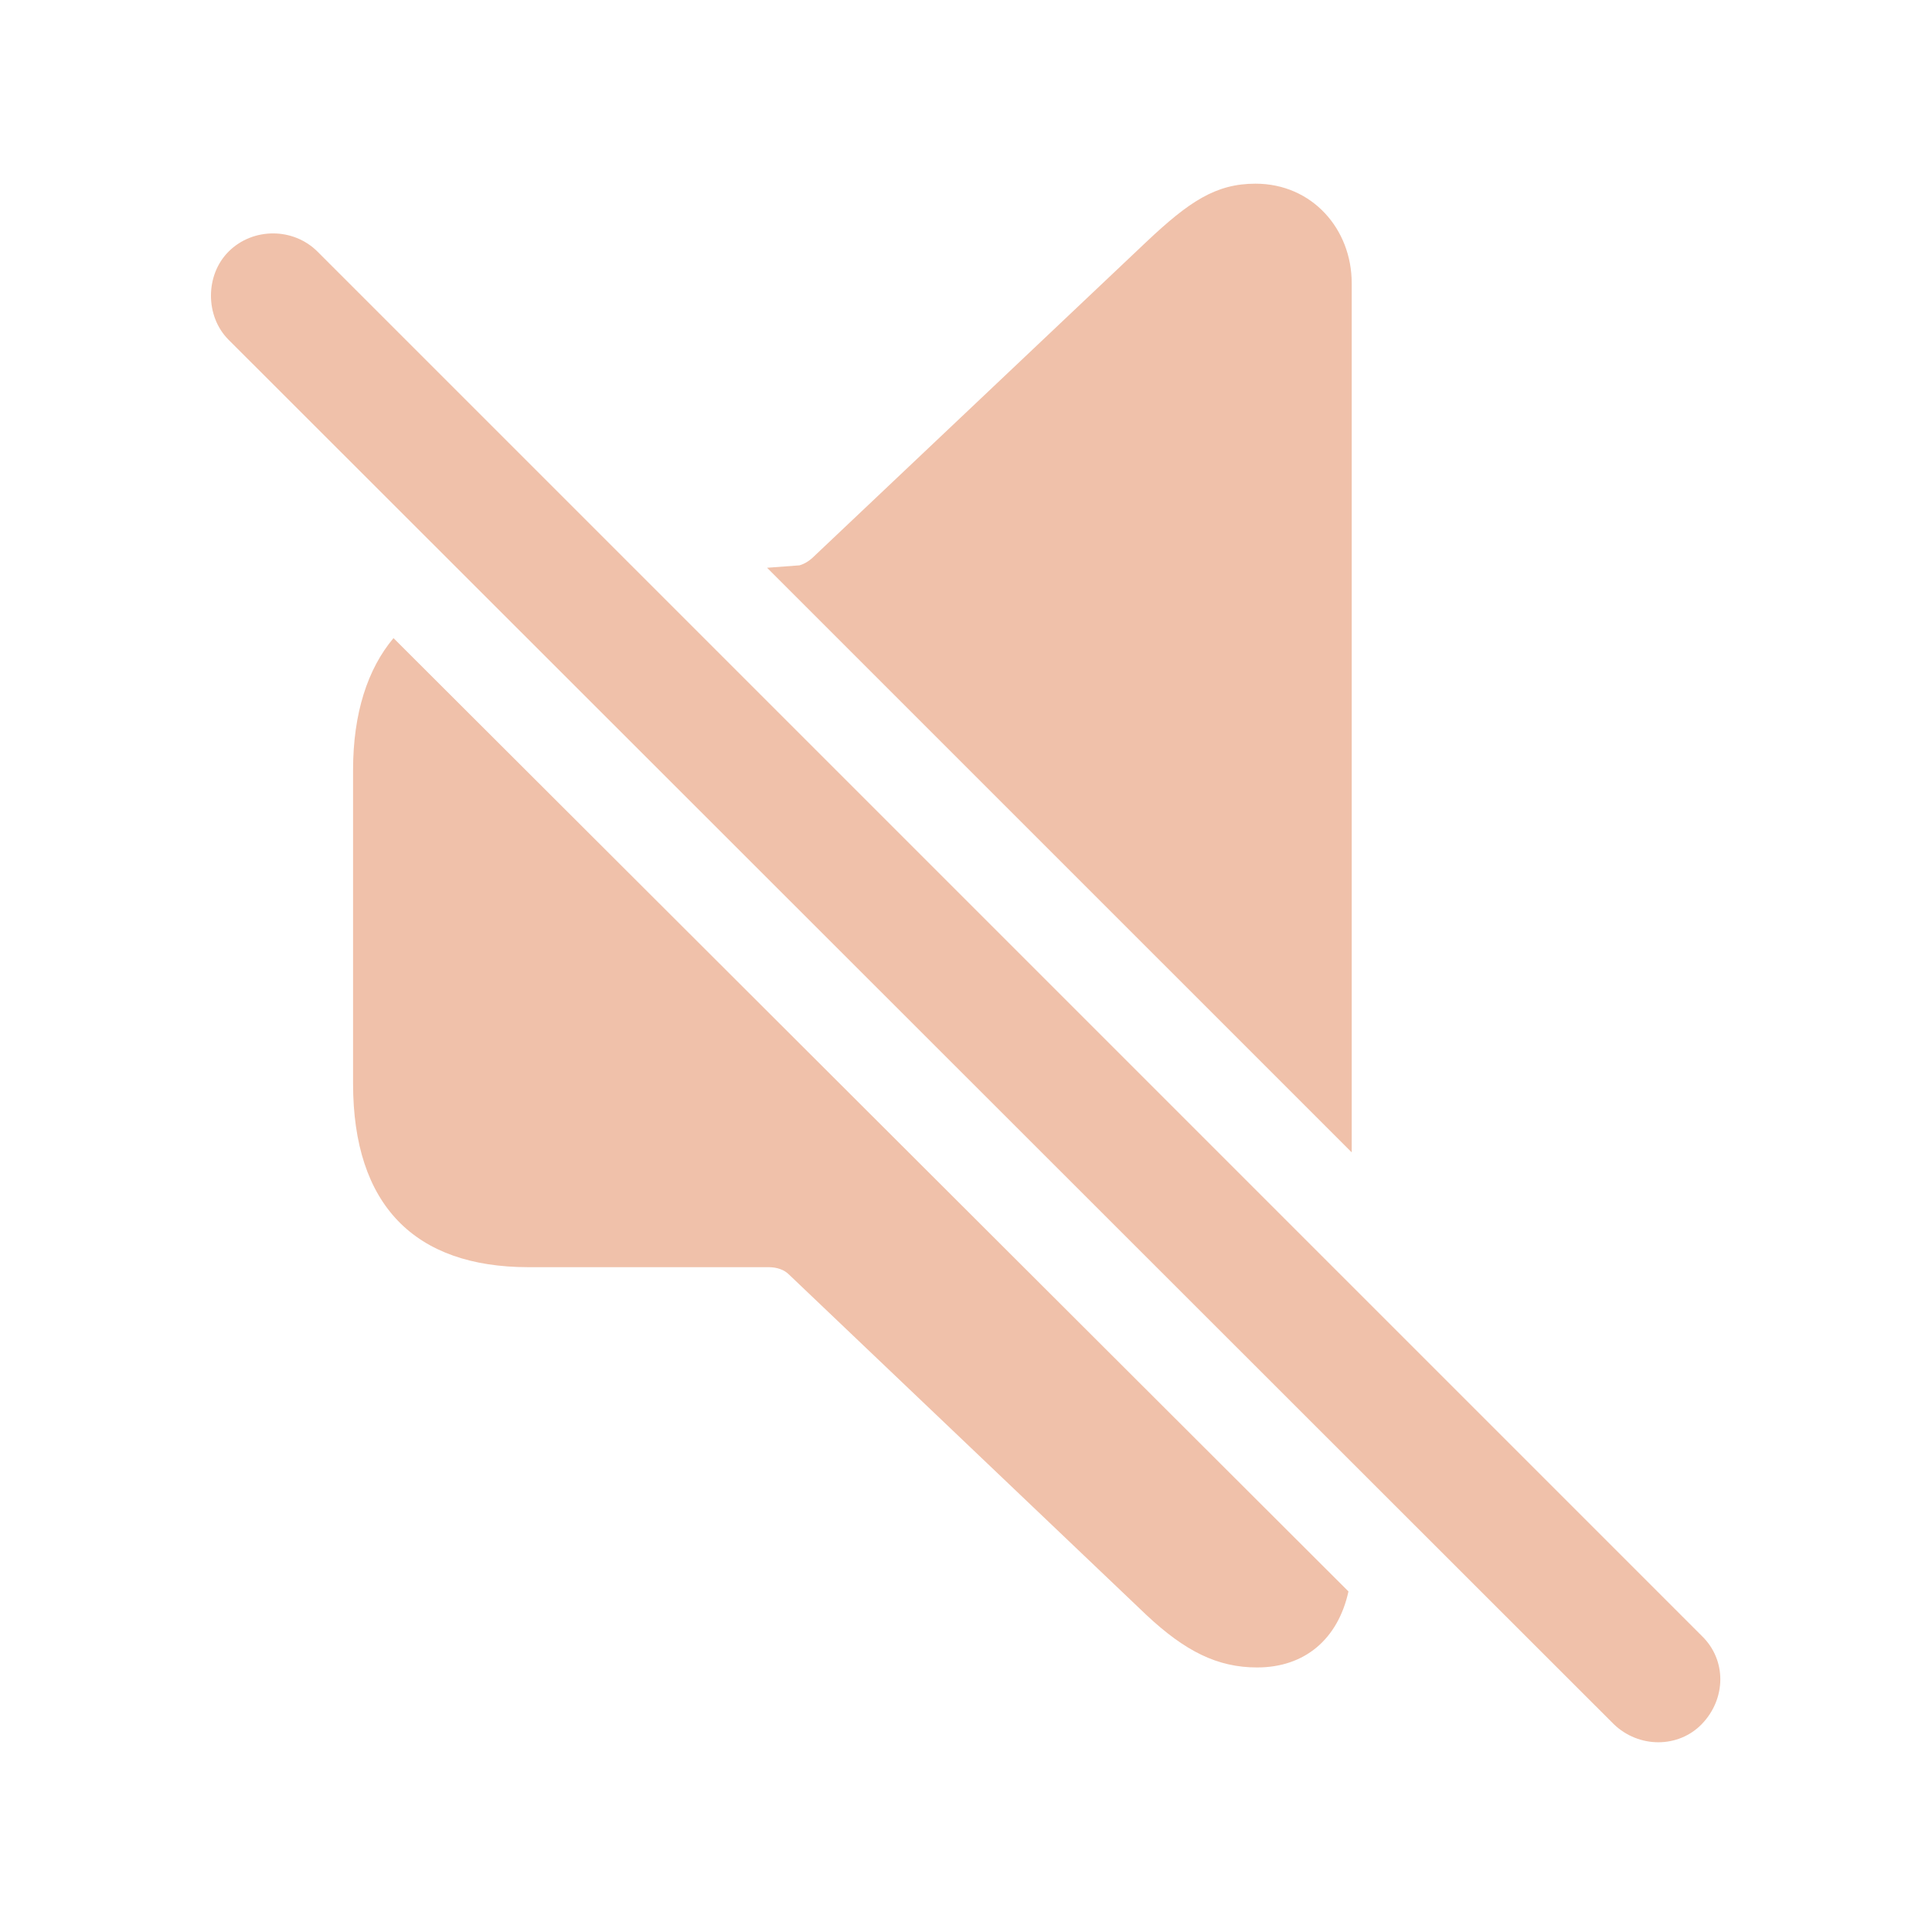
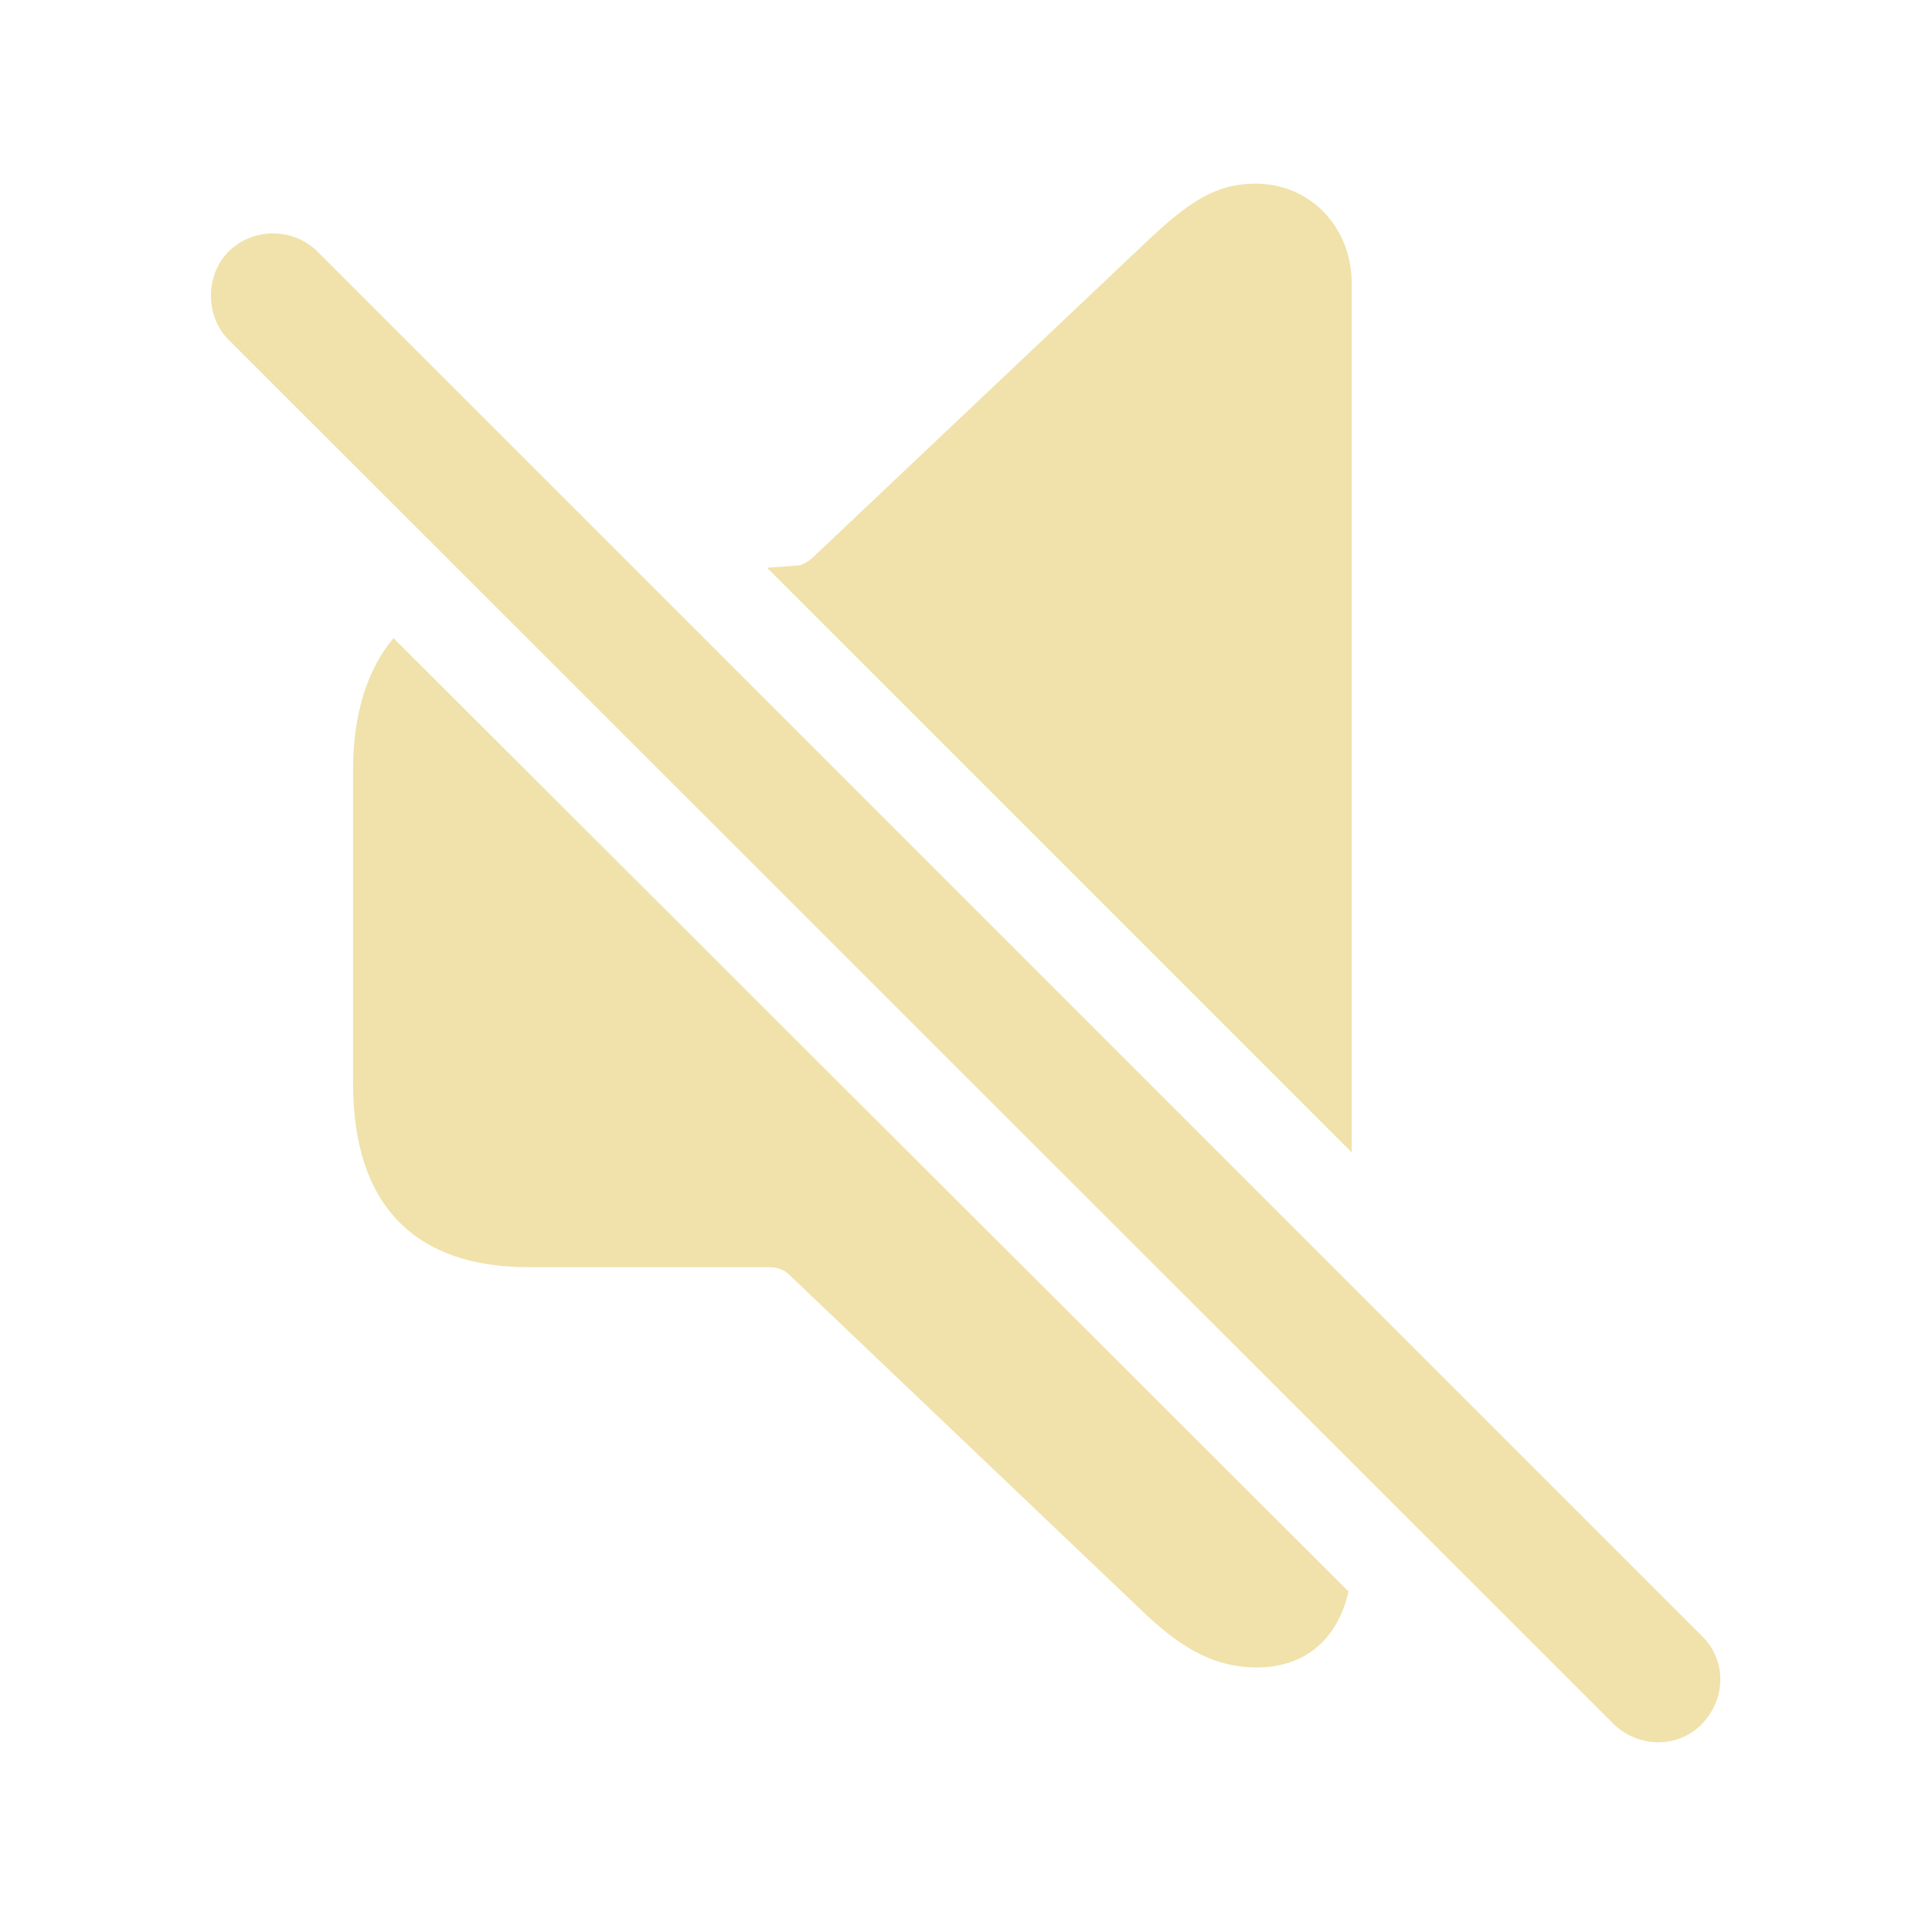
- <svg fill="#F0C1AA" width="120px" height="120px" viewBox="0 0 56 56">
+ <svg fill="#F0E2AA" width="120px" height="120px" viewBox="0 0 56 56">
  <path d="M 39.18 33.402 L 39.18 8.207 C 39.18 6.637 38.031 5.324 36.391 5.324 C 35.242 5.324 34.469 5.84 33.227 7.012 L 23.617 16.105 C 23.477 16.246 23.336 16.34 23.172 16.387 L 22.234 16.457 Z M 46.773 49.973 C 47.5 50.676 48.648 50.676 49.328 49.973 C 50.031 49.246 50.055 48.121 49.328 47.418 L 9.203 7.293 C 8.5 6.59 7.328 6.59 6.625 7.293 C 5.945 7.973 5.945 9.168 6.625 9.848 Z M 36.437 48.332 C 37.82 48.332 38.781 47.512 39.086 46.129 L 11.406 18.496 C 10.656 19.387 10.234 20.676 10.234 22.316 L 10.234 31.41 C 10.234 34.926 12.015 36.73 15.32 36.73 L 22.281 36.73 C 22.515 36.73 22.727 36.801 22.867 36.941 L 33.227 46.809 C 34.352 47.863 35.289 48.332 36.437 48.332 Z" />
</svg>
